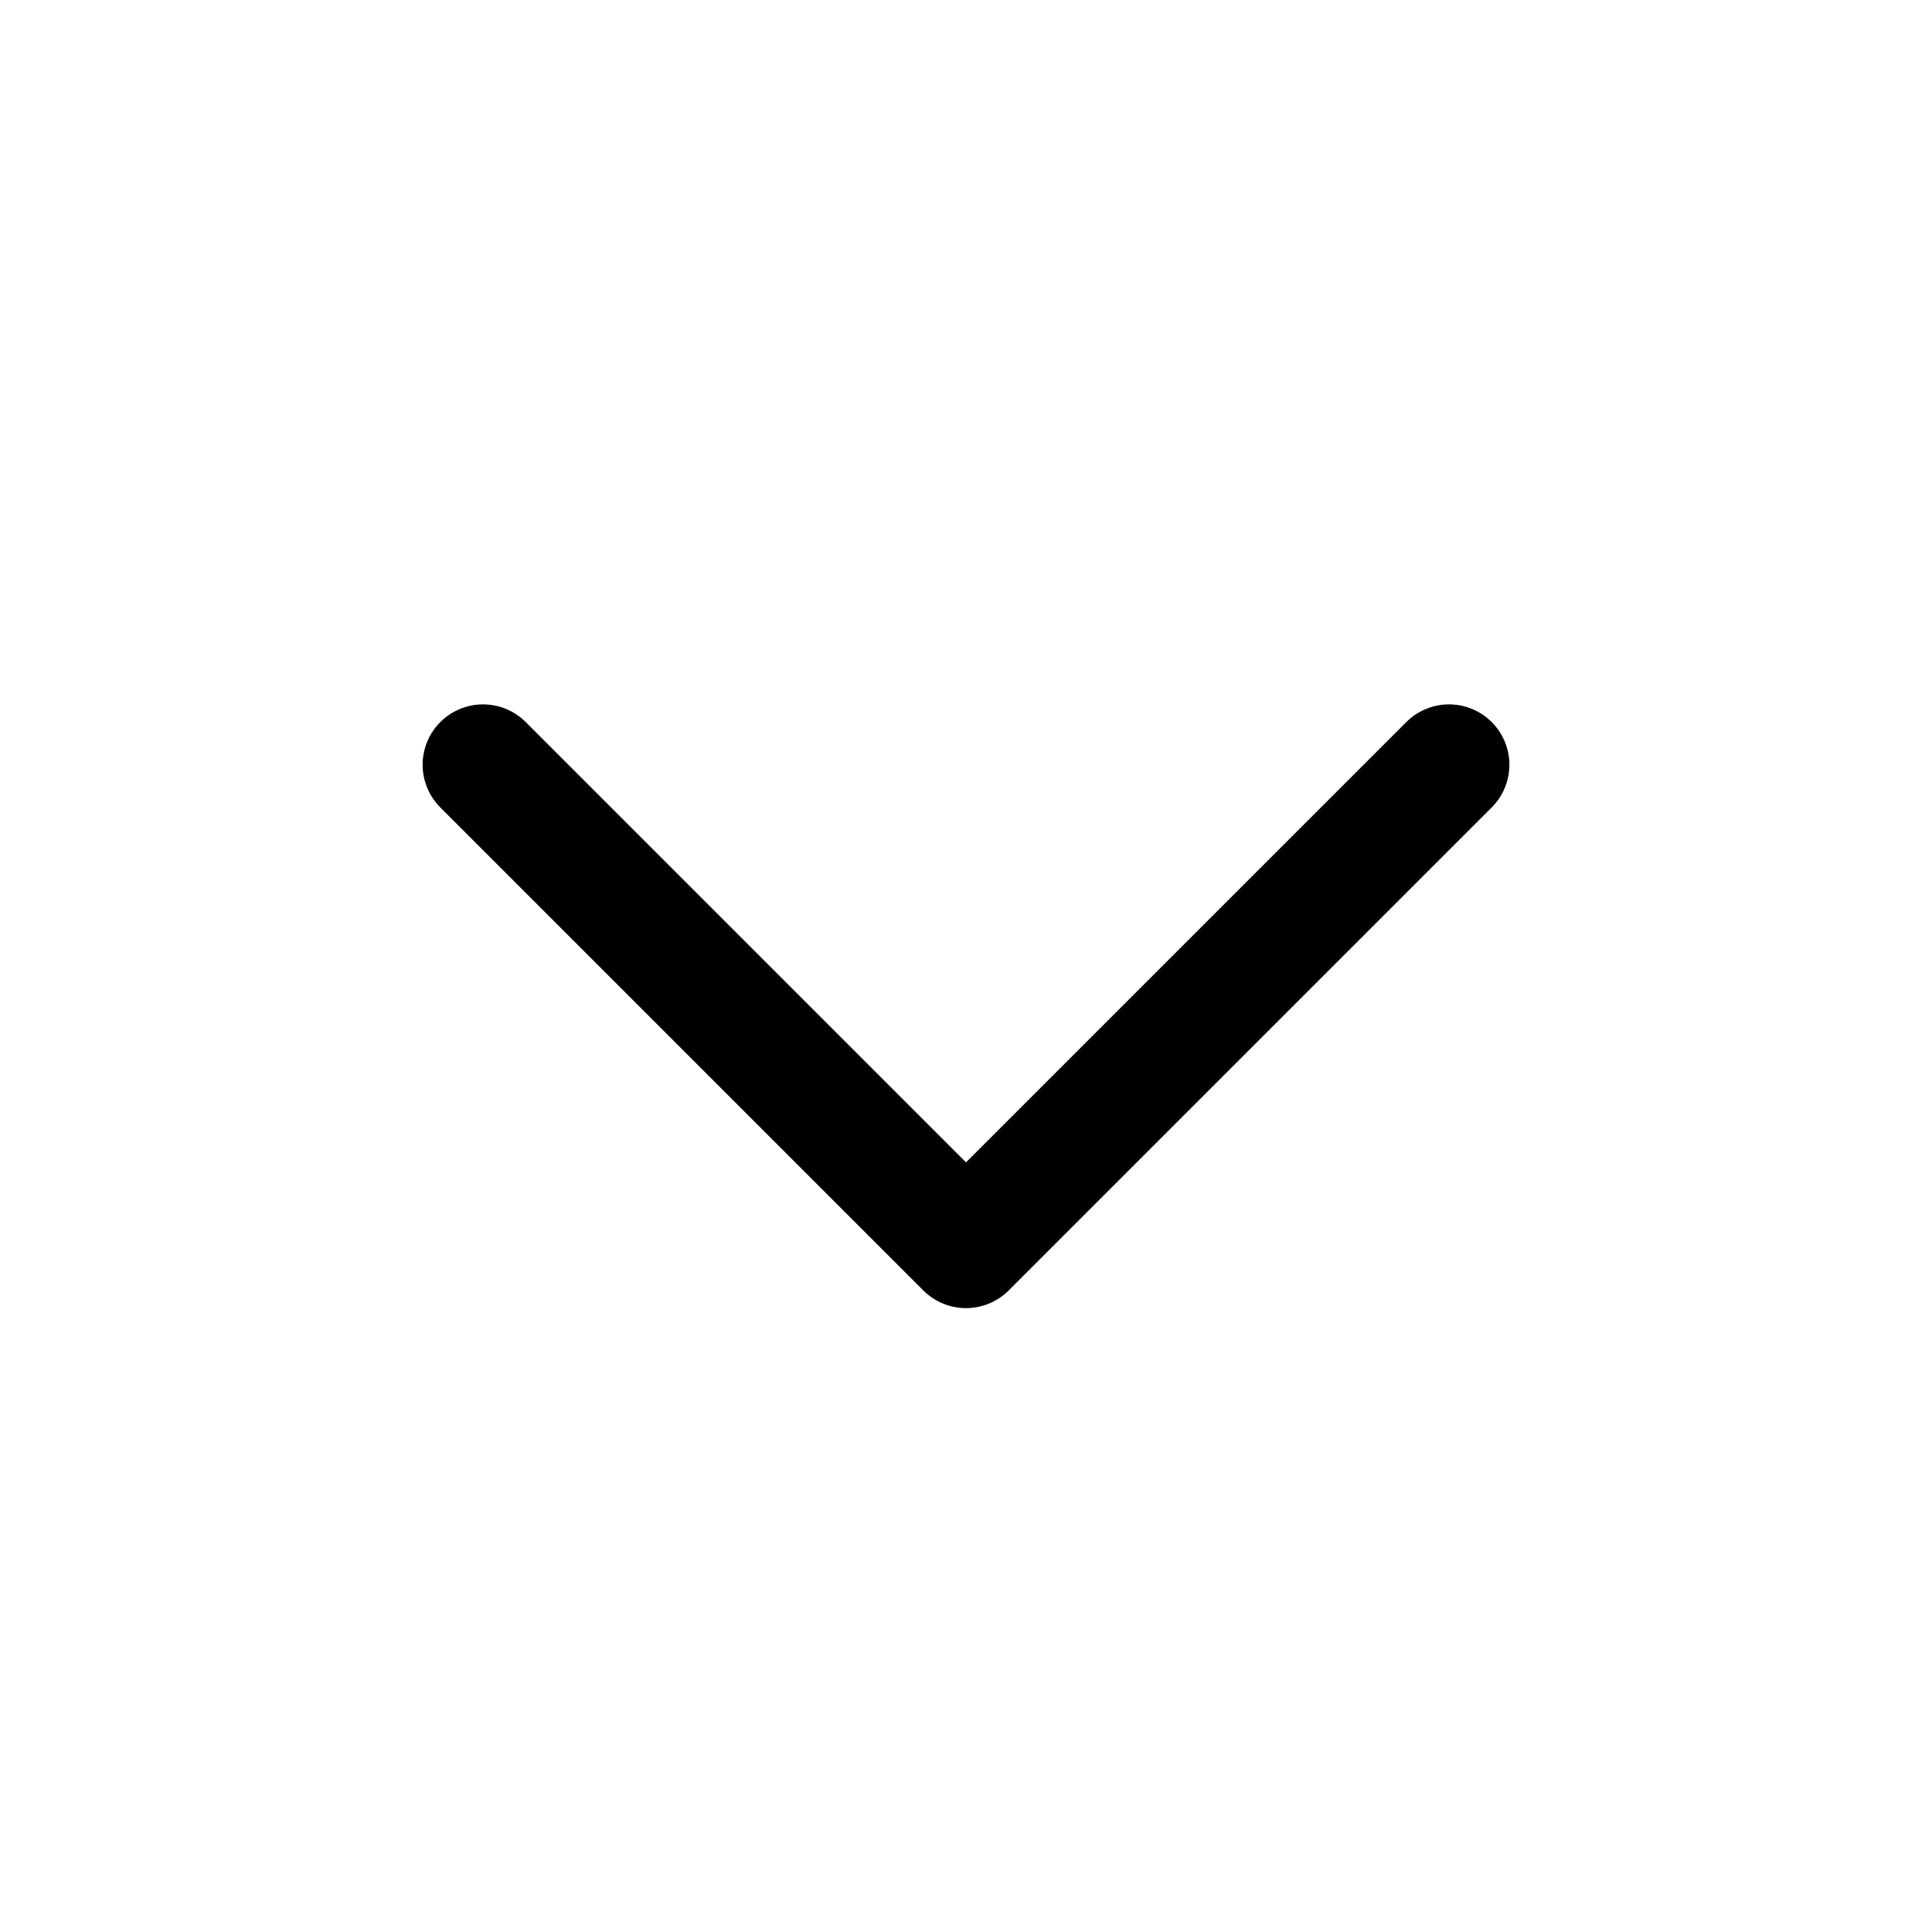
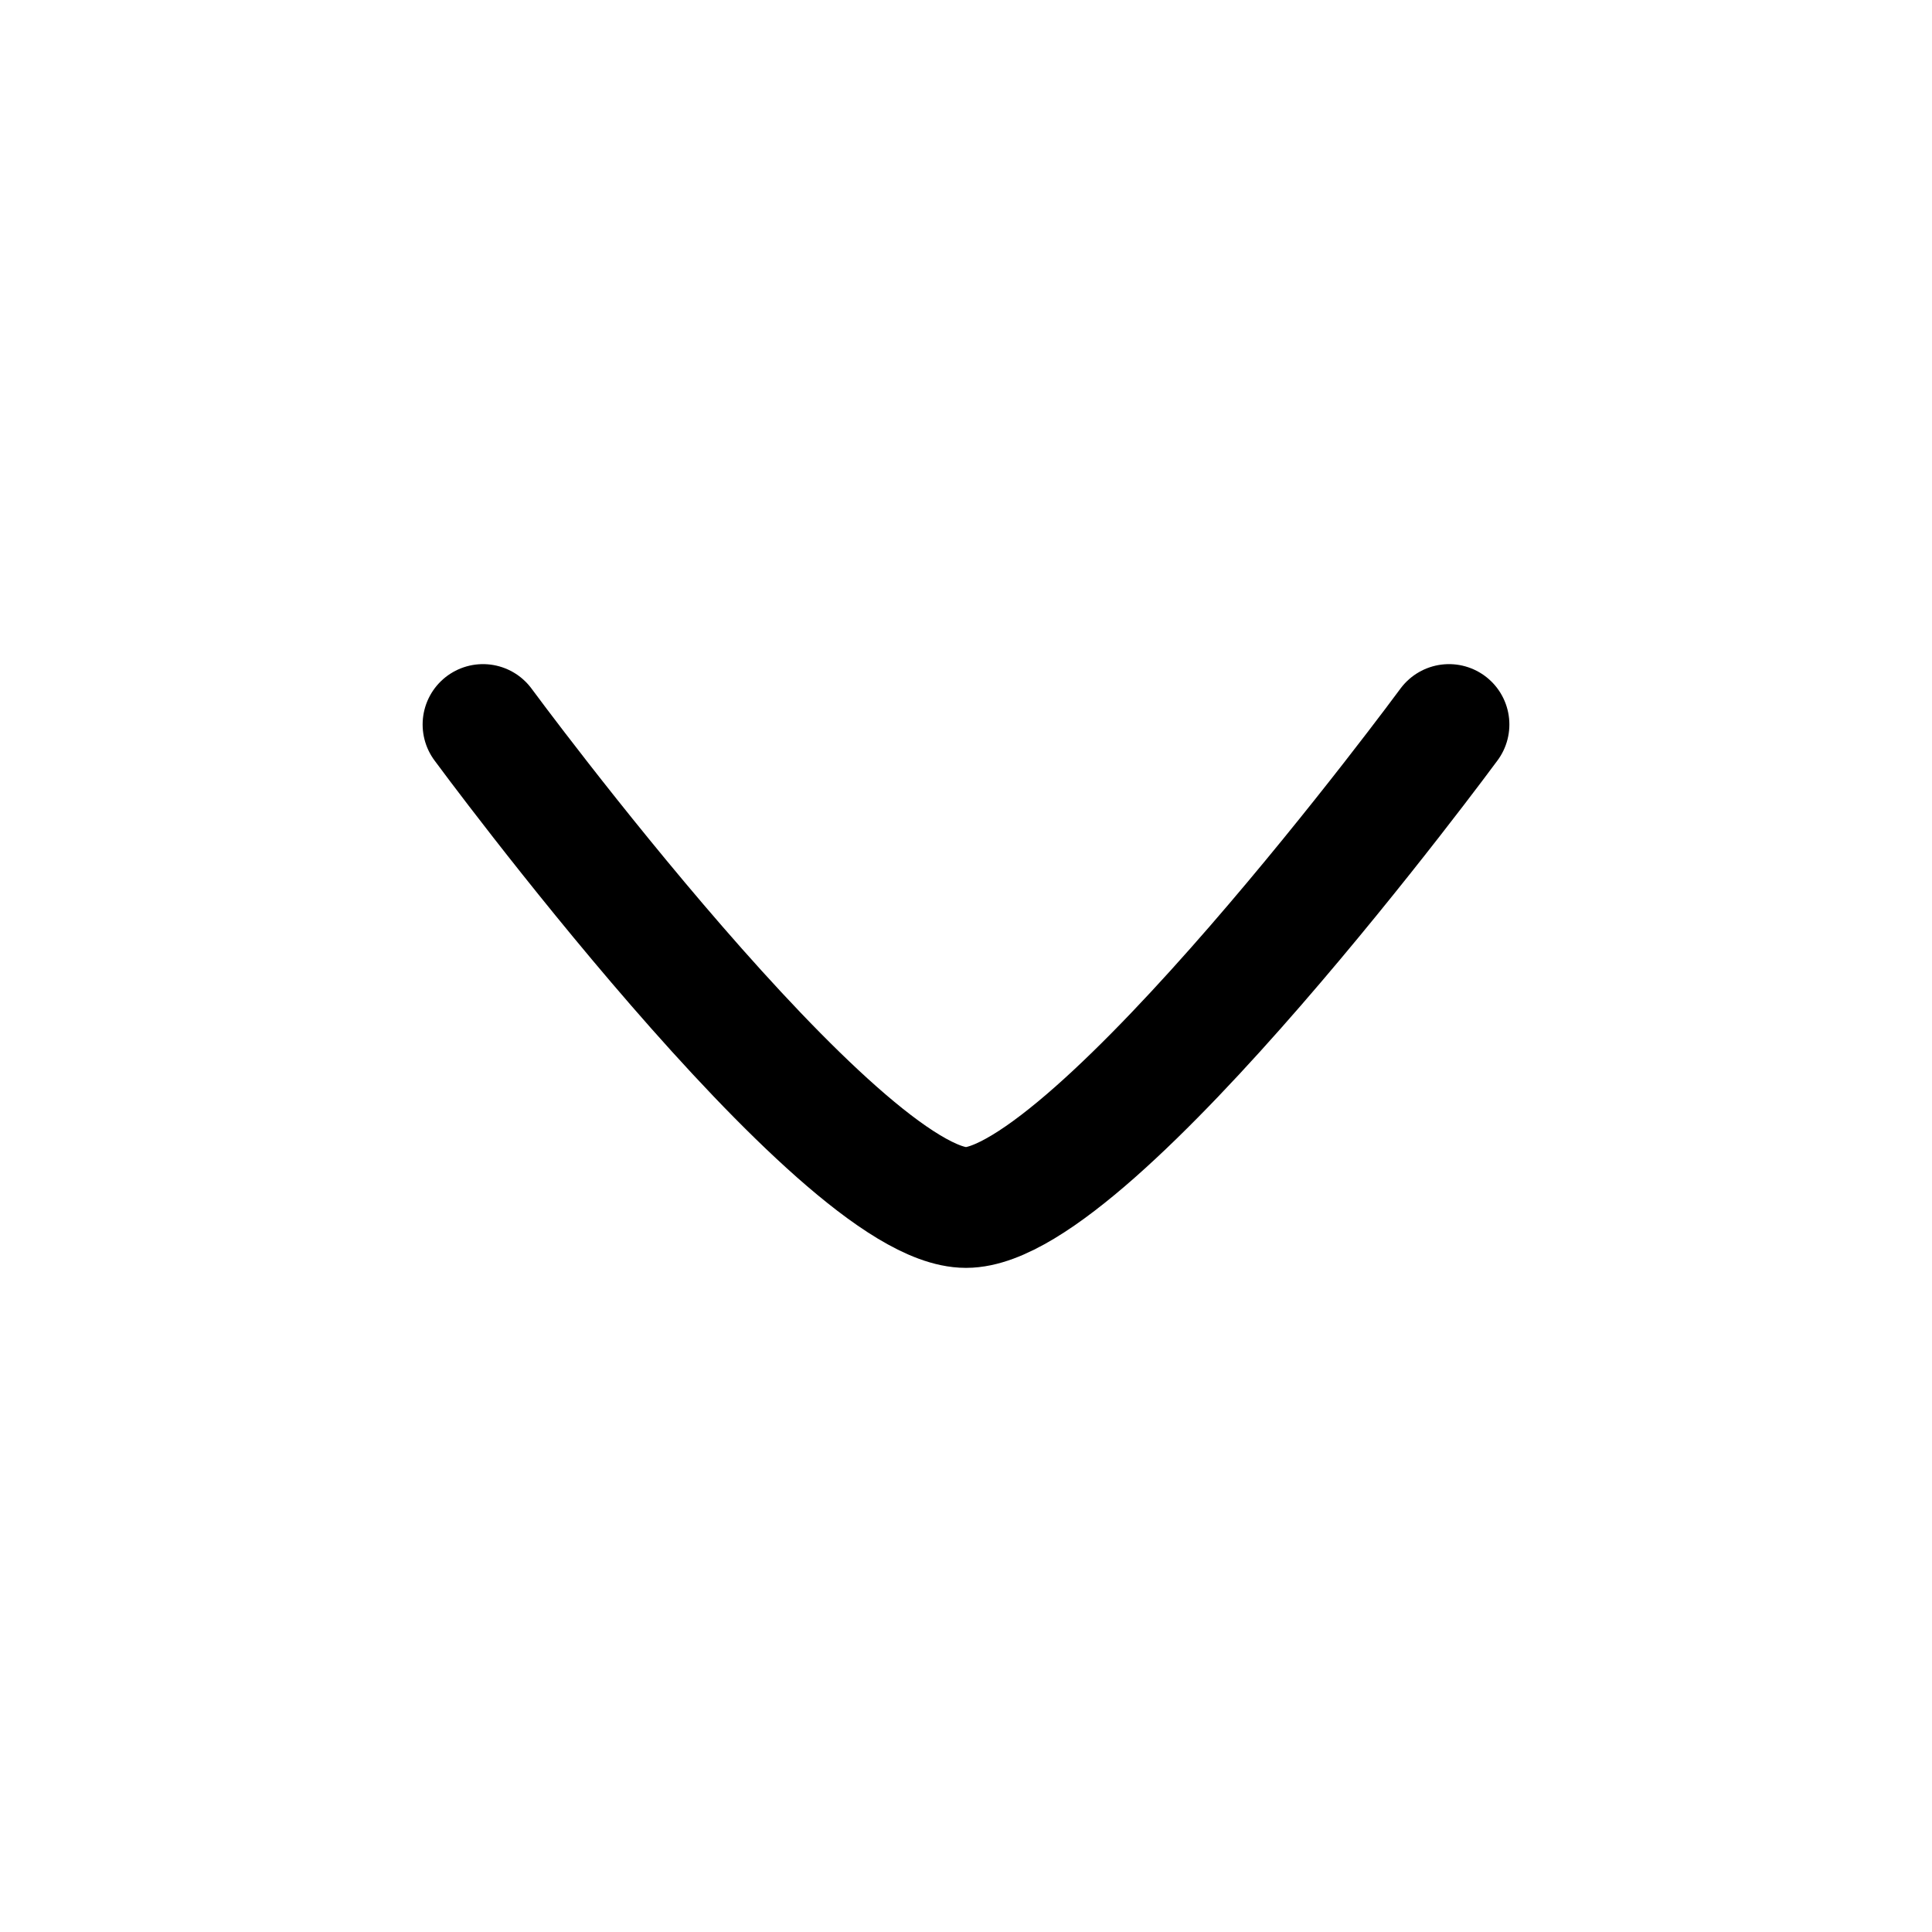
<svg xmlns="http://www.w3.org/2000/svg" width="24" height="24" viewBox="0 0 24 24" fill="none">
-   <path d="M6 9.5L12 15.5L18 9.5" stroke="currentColor" stroke-linecap="round" stroke-linejoin="round" stroke-width="1.5" />
+   <path d="M18 9C18 9 13.581 15 12 15C10.419 15 6 9 6 9" stroke="currentColor" stroke-linecap="round" stroke-linejoin="round" stroke-width="1.5" />
</svg>
